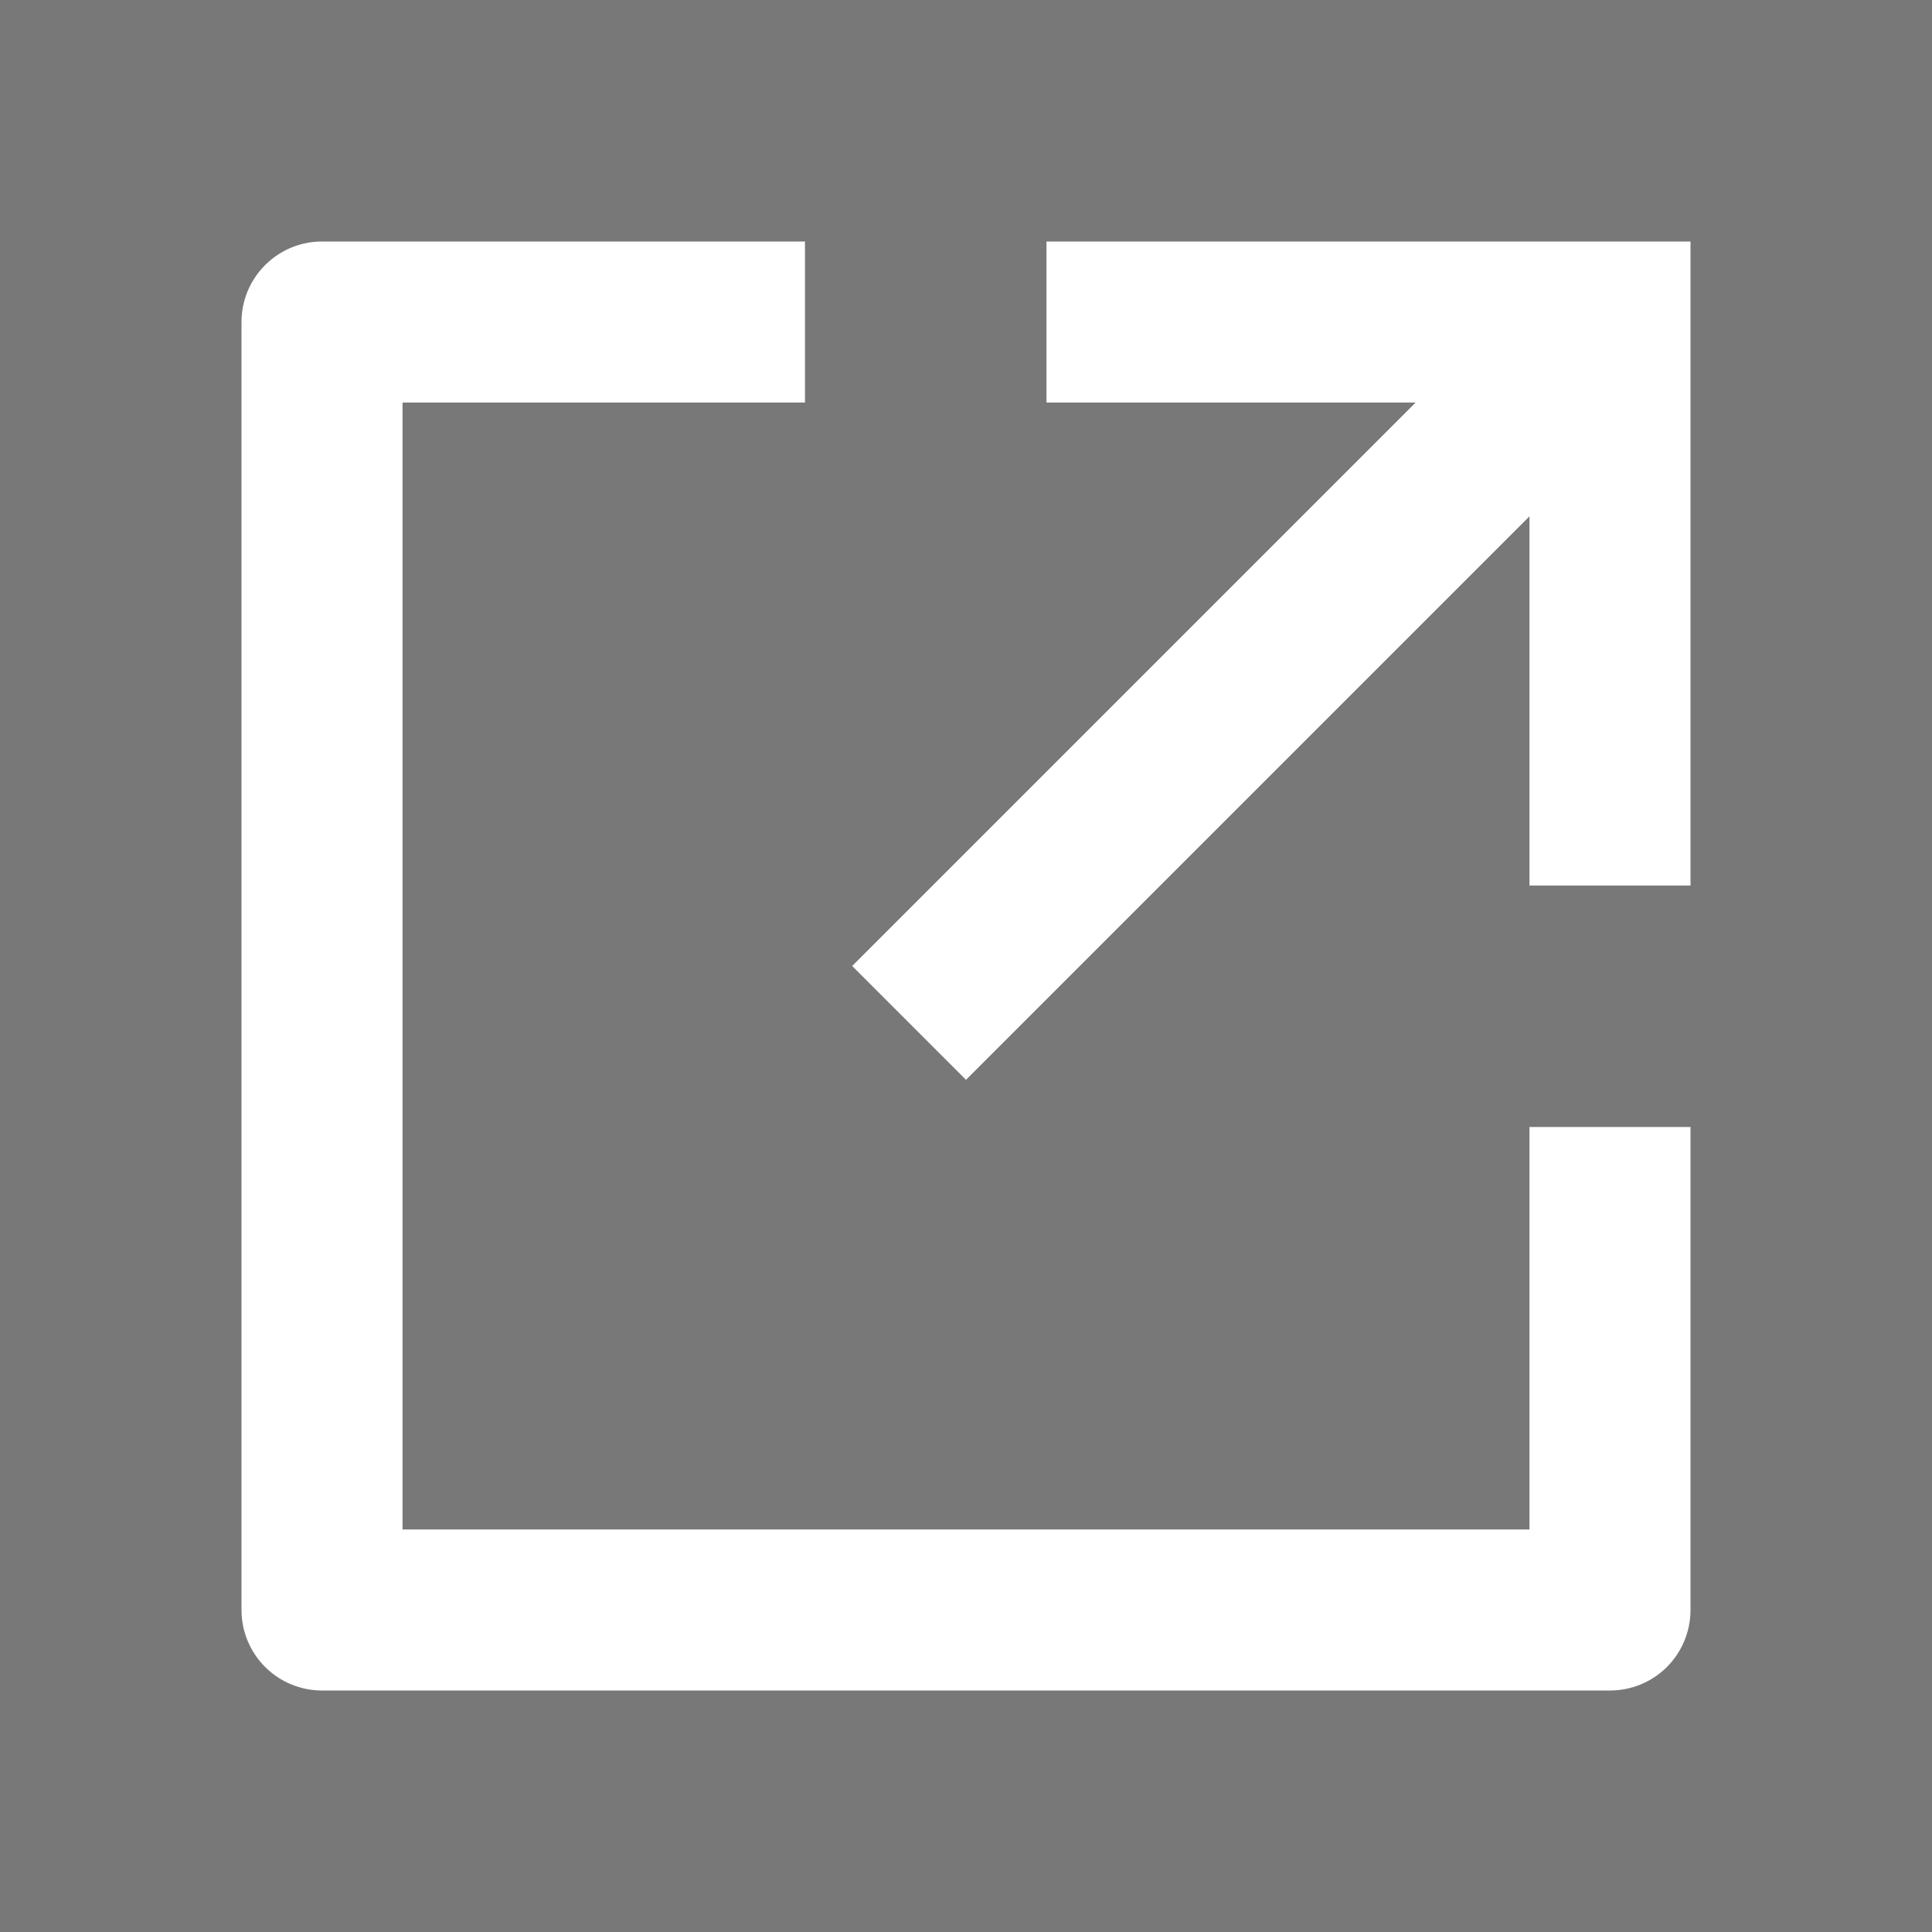
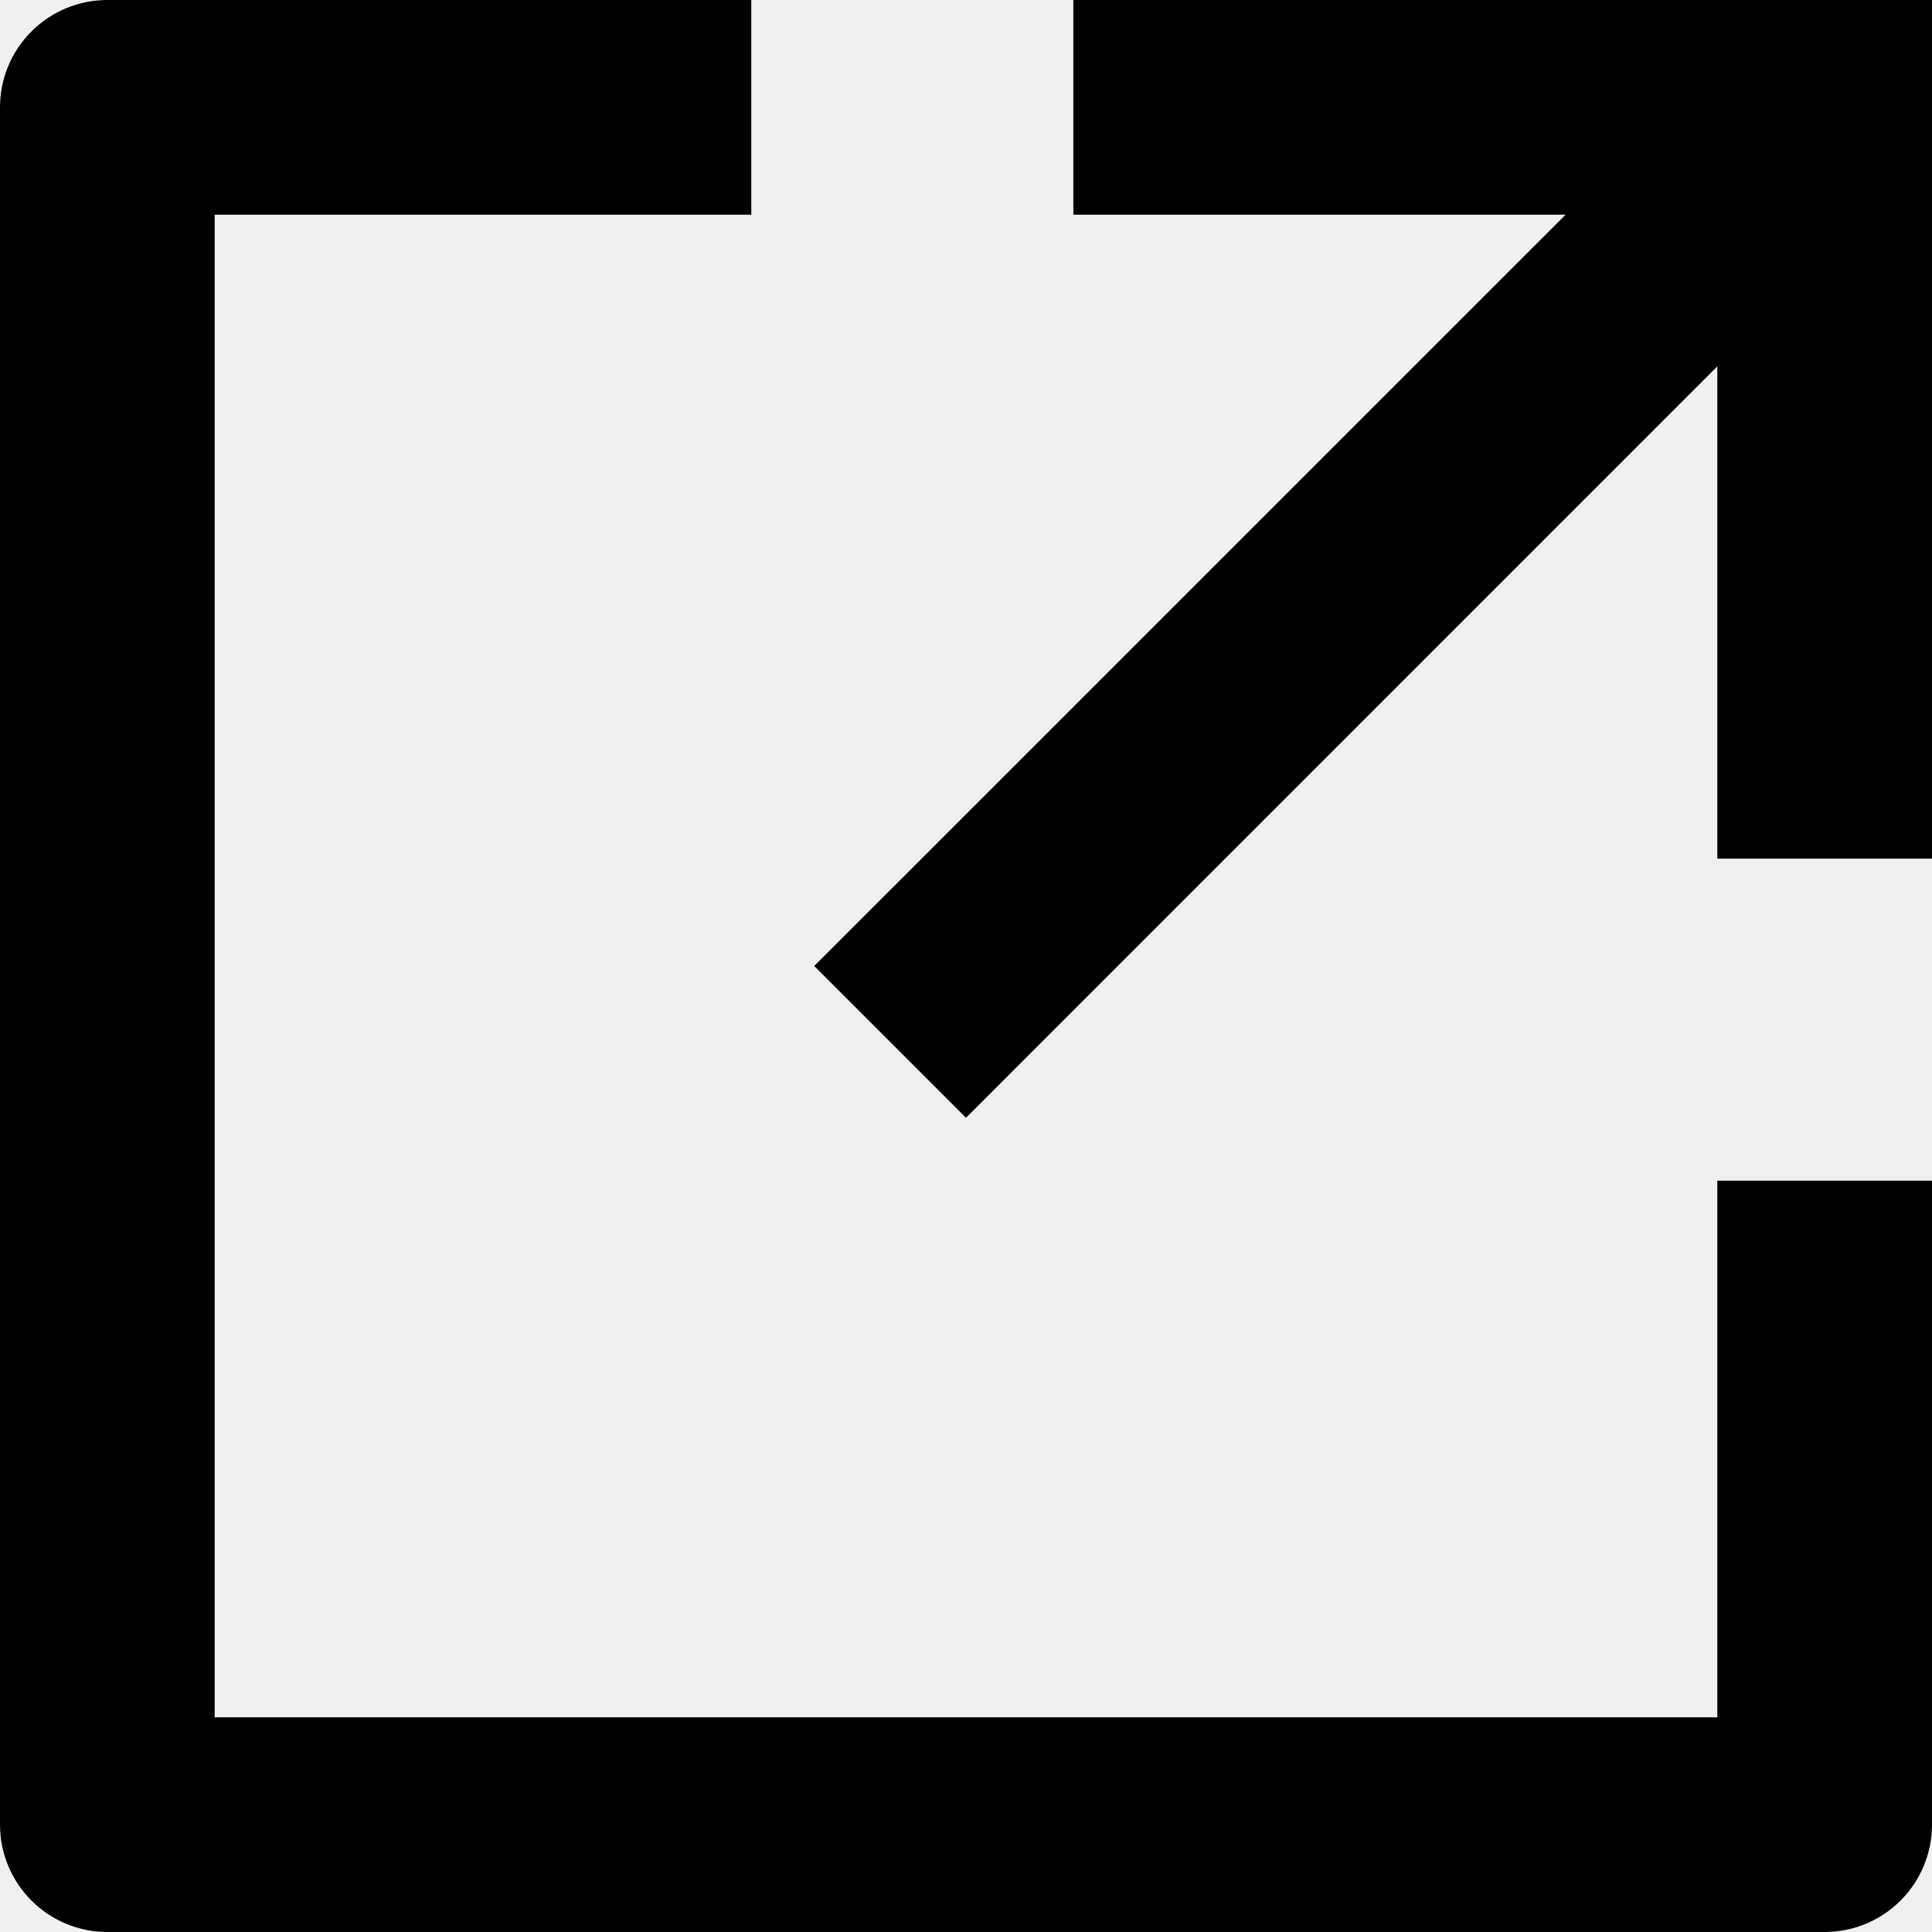
<svg xmlns="http://www.w3.org/2000/svg" width="32" height="32" viewBox="0 0 32 32" fill="none">
-   <g clip-path="url(#clip0_763_18263)">
-     <path d="M0 0H32V32H0V0Z" fill="currentColor" fill-opacity="0.5" />
-     <path d="M13.333 4V6.667H6.667V25.333H25.333V18.667H28V26.667C28 27.02 27.86 27.359 27.61 27.61C27.359 27.86 27.02 28 26.667 28H5.333C4.98 28 4.641 27.86 4.391 27.61C4.14 27.359 4 27.02 4 26.667V5.333C4 4.98 4.14 4.641 4.391 4.391C4.641 4.14 4.98 4 5.333 4H13.333ZM23.448 6.667H17.333V4H28V14.667H25.333V8.552L16 17.885L14.115 16L23.448 6.667Z" fill="white" />
-   </g>
-   <defs>
-     <clipPath id="clip0_763_18263">
-       <rect width="32" height="32" fill="white" />
-     </clipPath>
-   </defs>
+   <path d="M12.444 0V3.556H3.556V28.444H28.444V19.556H32V30.222C32 30.694 31.813 31.146 31.479 31.479C31.146 31.813 30.694 32 30.222 32H1.778C1.306 32 0.854 31.813 0.521 31.479C0.187 31.146 0 30.694 0 30.222V1.778C0 1.306 0.187 0.854 0.521 0.521C0.854 0.187 1.306 0 1.778 0H12.444ZM25.931 3.556H17.778V0H32V14.222H28.444V6.069L16 18.514L13.486 16L25.931 3.556Z" fill="currentColor" />
</svg>
